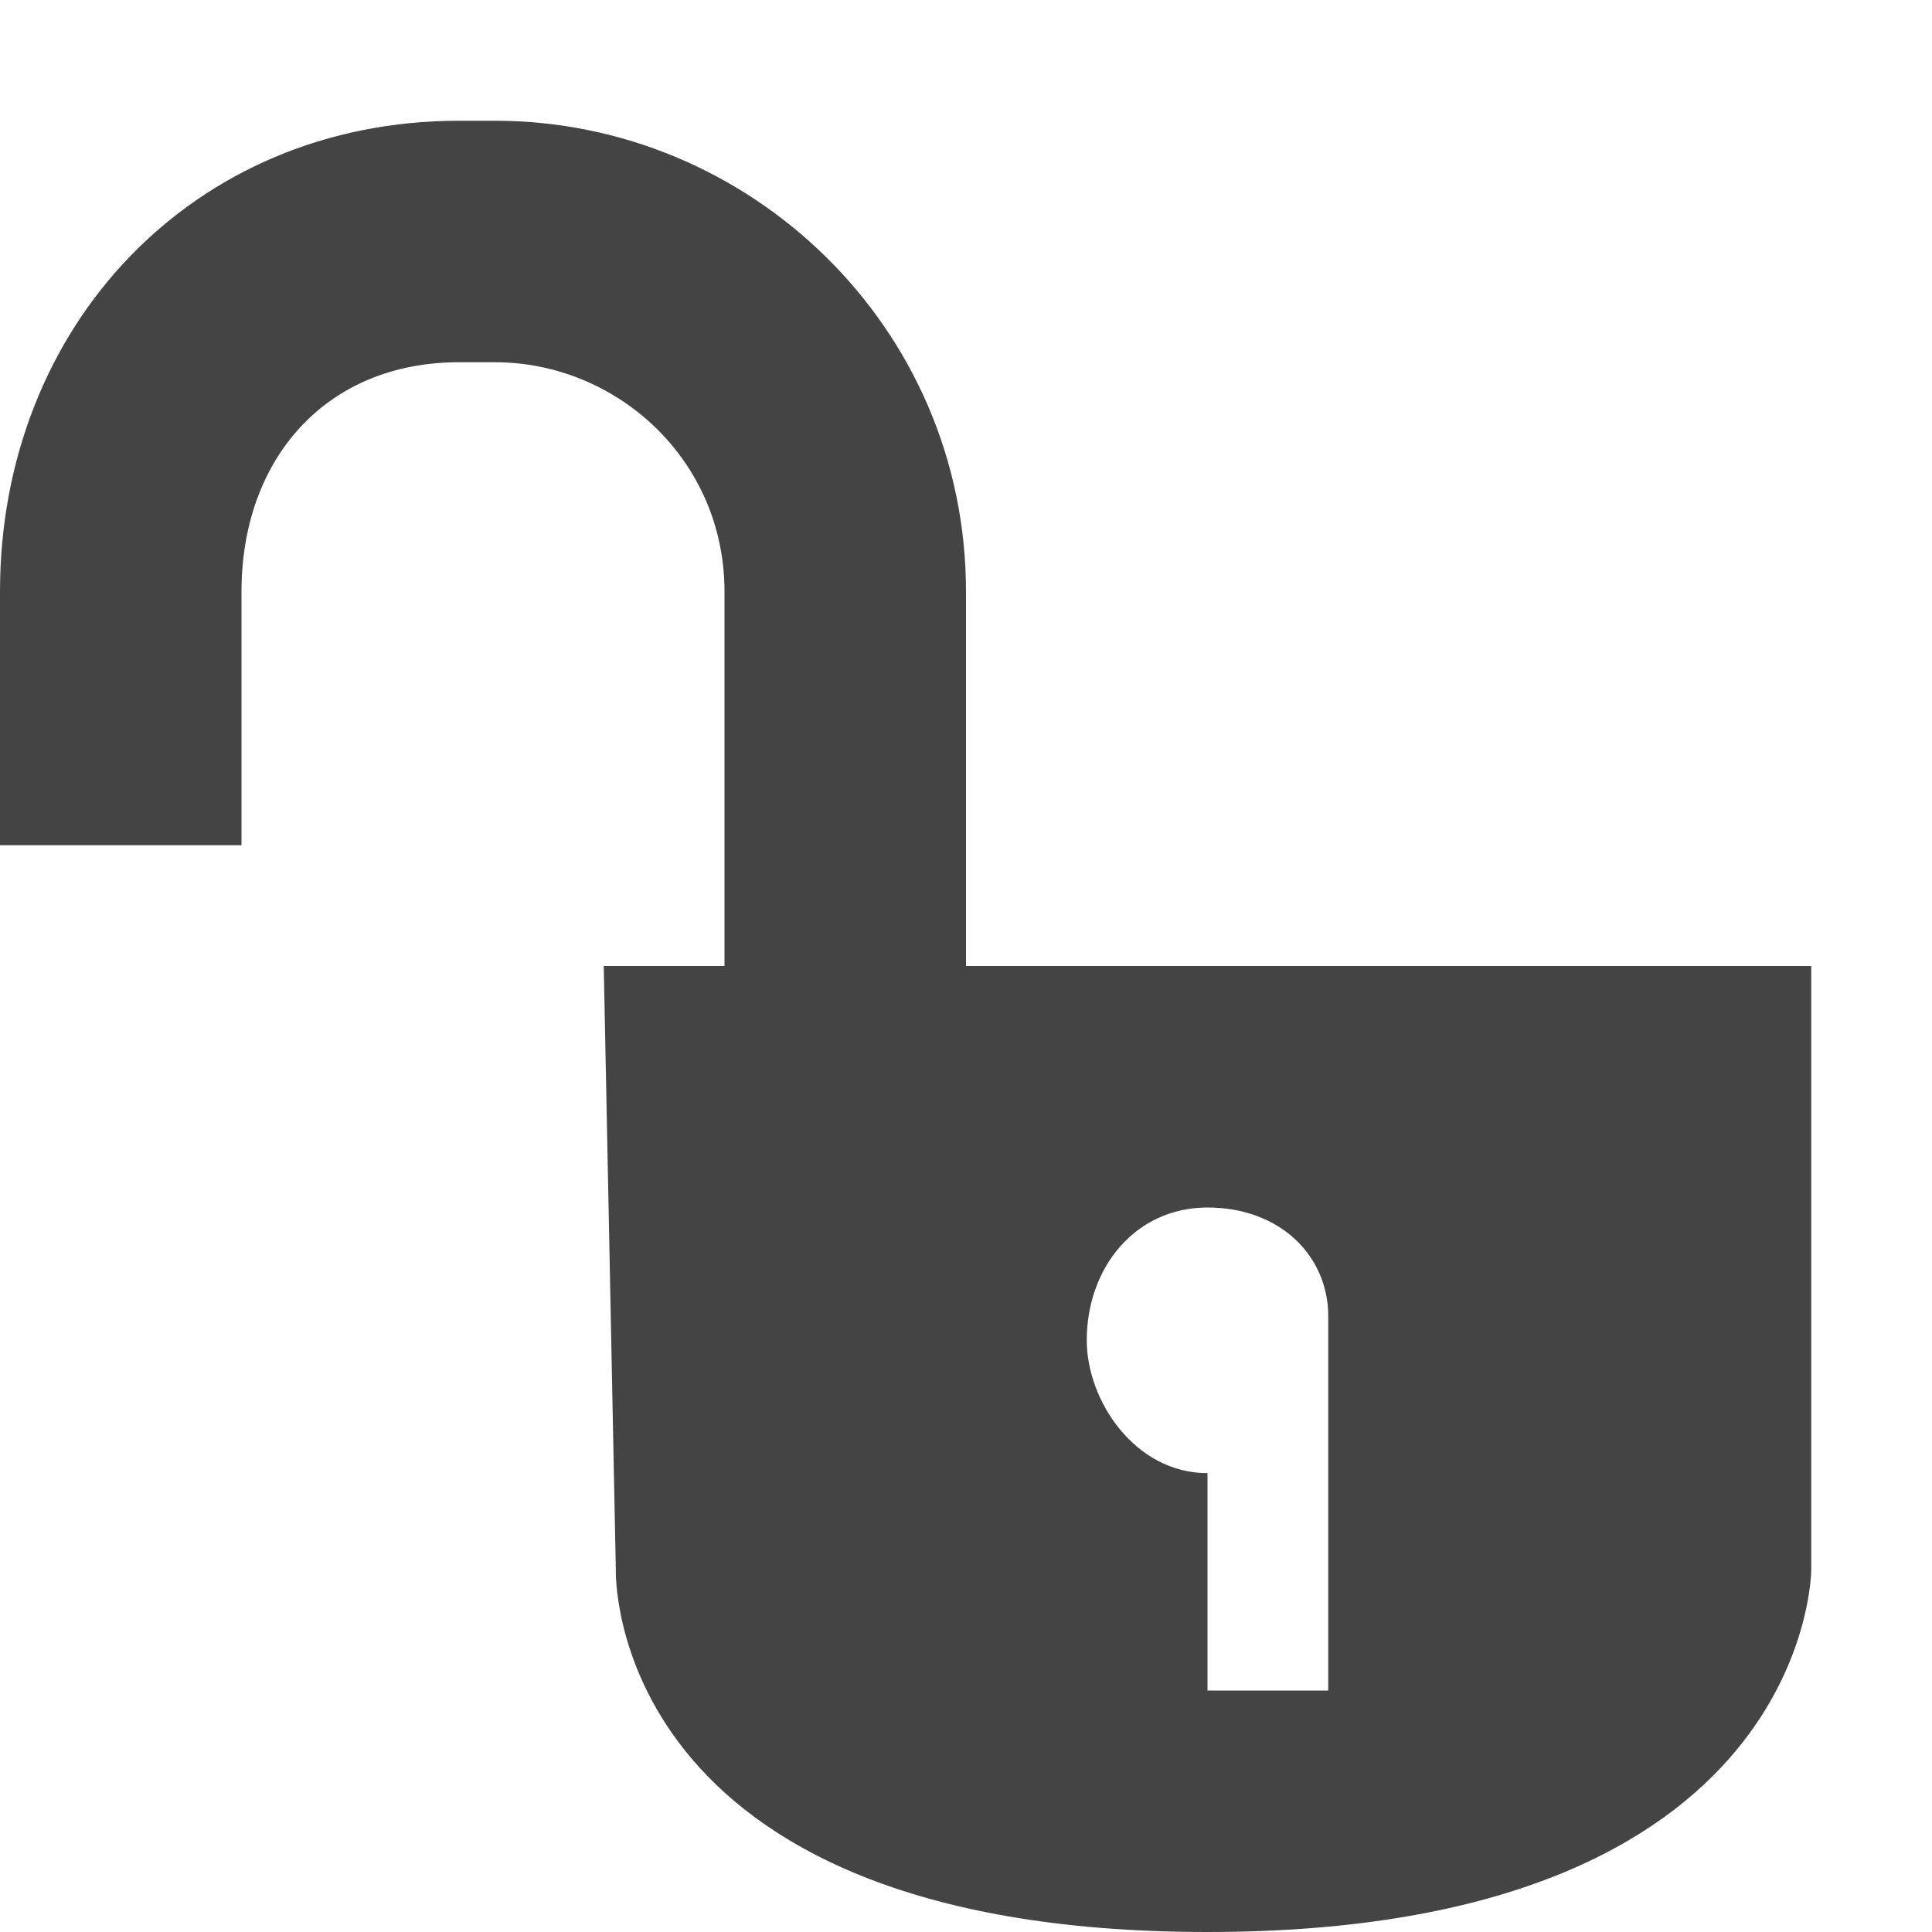
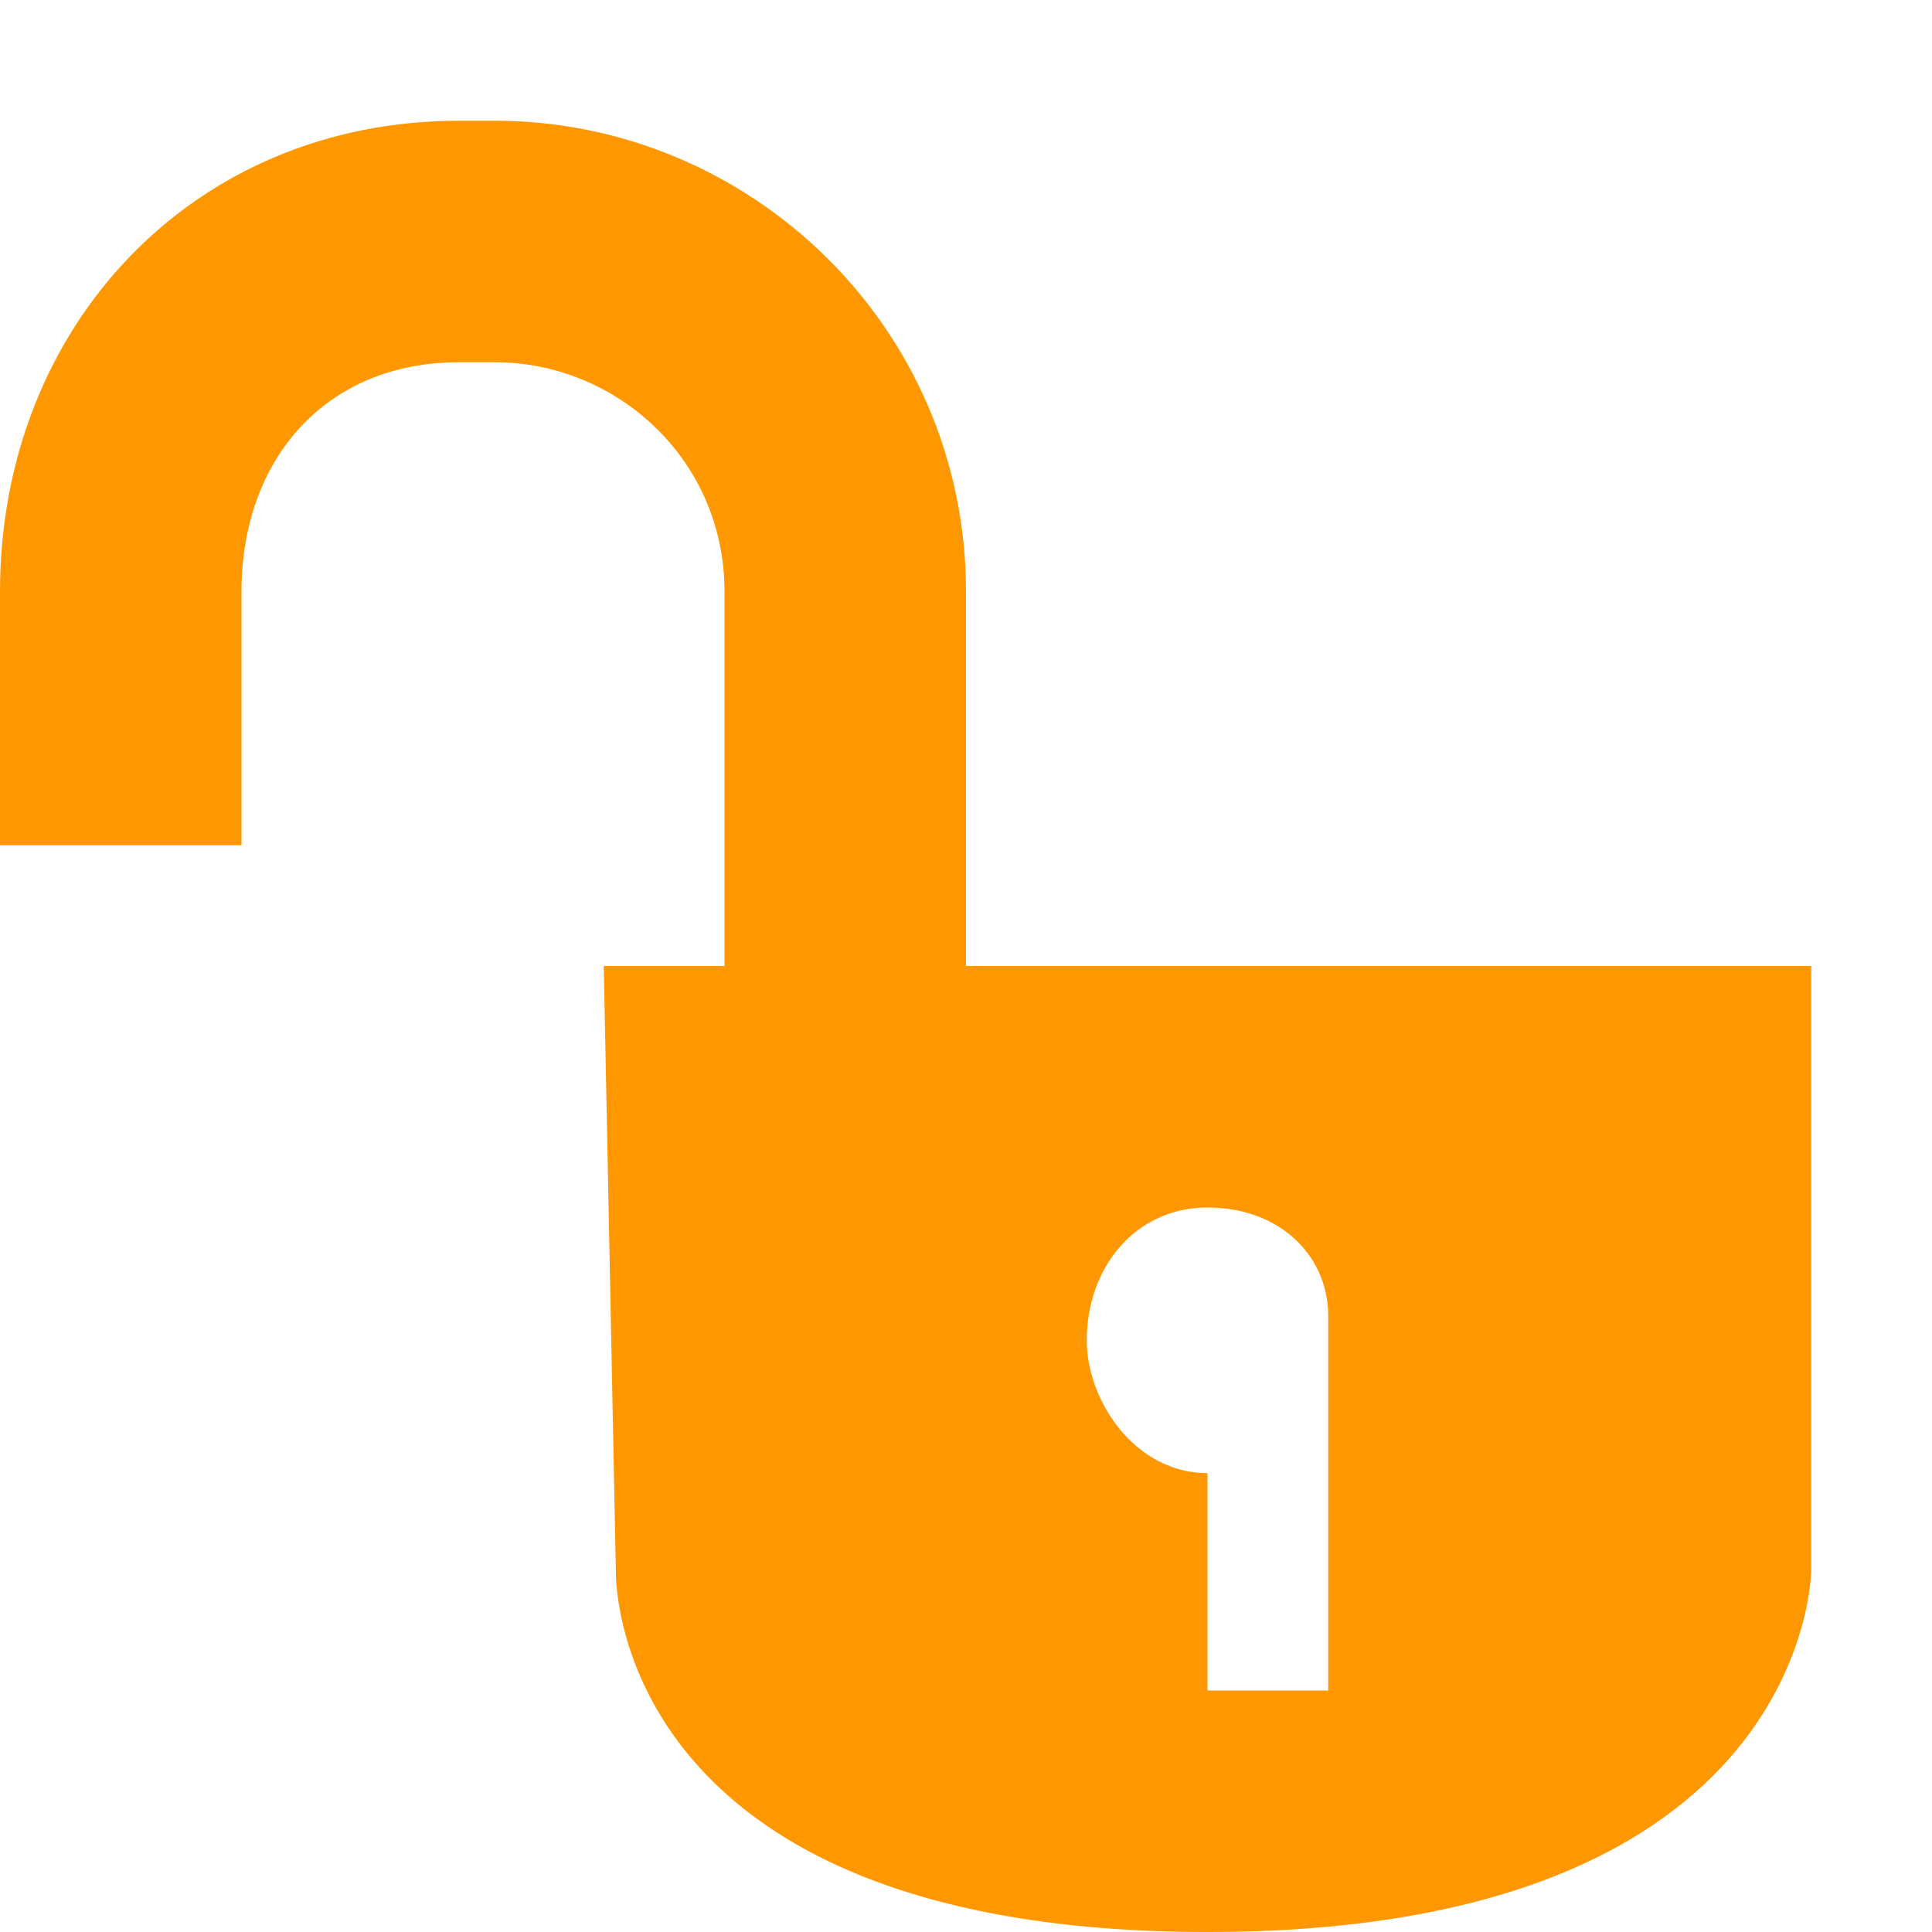
<svg xmlns="http://www.w3.org/2000/svg" version="1.1" width="16" height="16" viewBox="0 0 16 16">
-   <path fill="#444" d="M8 8v-3.1c0-2.2-1.8-3.9-3.9-3.9h-0.3c-2.2 0-3.8 1.7-3.8 3.9v2.1h2v-2.1c0-1.1 0.7-1.9 1.8-1.9h0.3c1 0 1.9 0.8 1.9 1.9v3.1h-1l0.1 5c0 0-0.1 3 4.9 3s5-3 5-3v-5h-7zM11 14h-1v-1.8c-0.6 0-1-0.6-1-1.1 0-0.6 0.4-1.1 1-1.1s1 0.4 1 0.9v3.1z" />
+   <path fill="#FF9800" d="M8 8v-3.1c0-2.2-1.8-3.9-3.9-3.9h-0.3c-2.2 0-3.8 1.7-3.8 3.9v2.1h2v-2.1c0-1.1 0.7-1.9 1.8-1.9h0.3c1 0 1.9 0.8 1.9 1.9v3.1h-1l0.1 5c0 0-0.1 3 4.9 3s5-3 5-3v-5h-7zM11 14h-1v-1.8c-0.6 0-1-0.6-1-1.1 0-0.6 0.4-1.1 1-1.1s1 0.4 1 0.9v3.1z" />
</svg>
